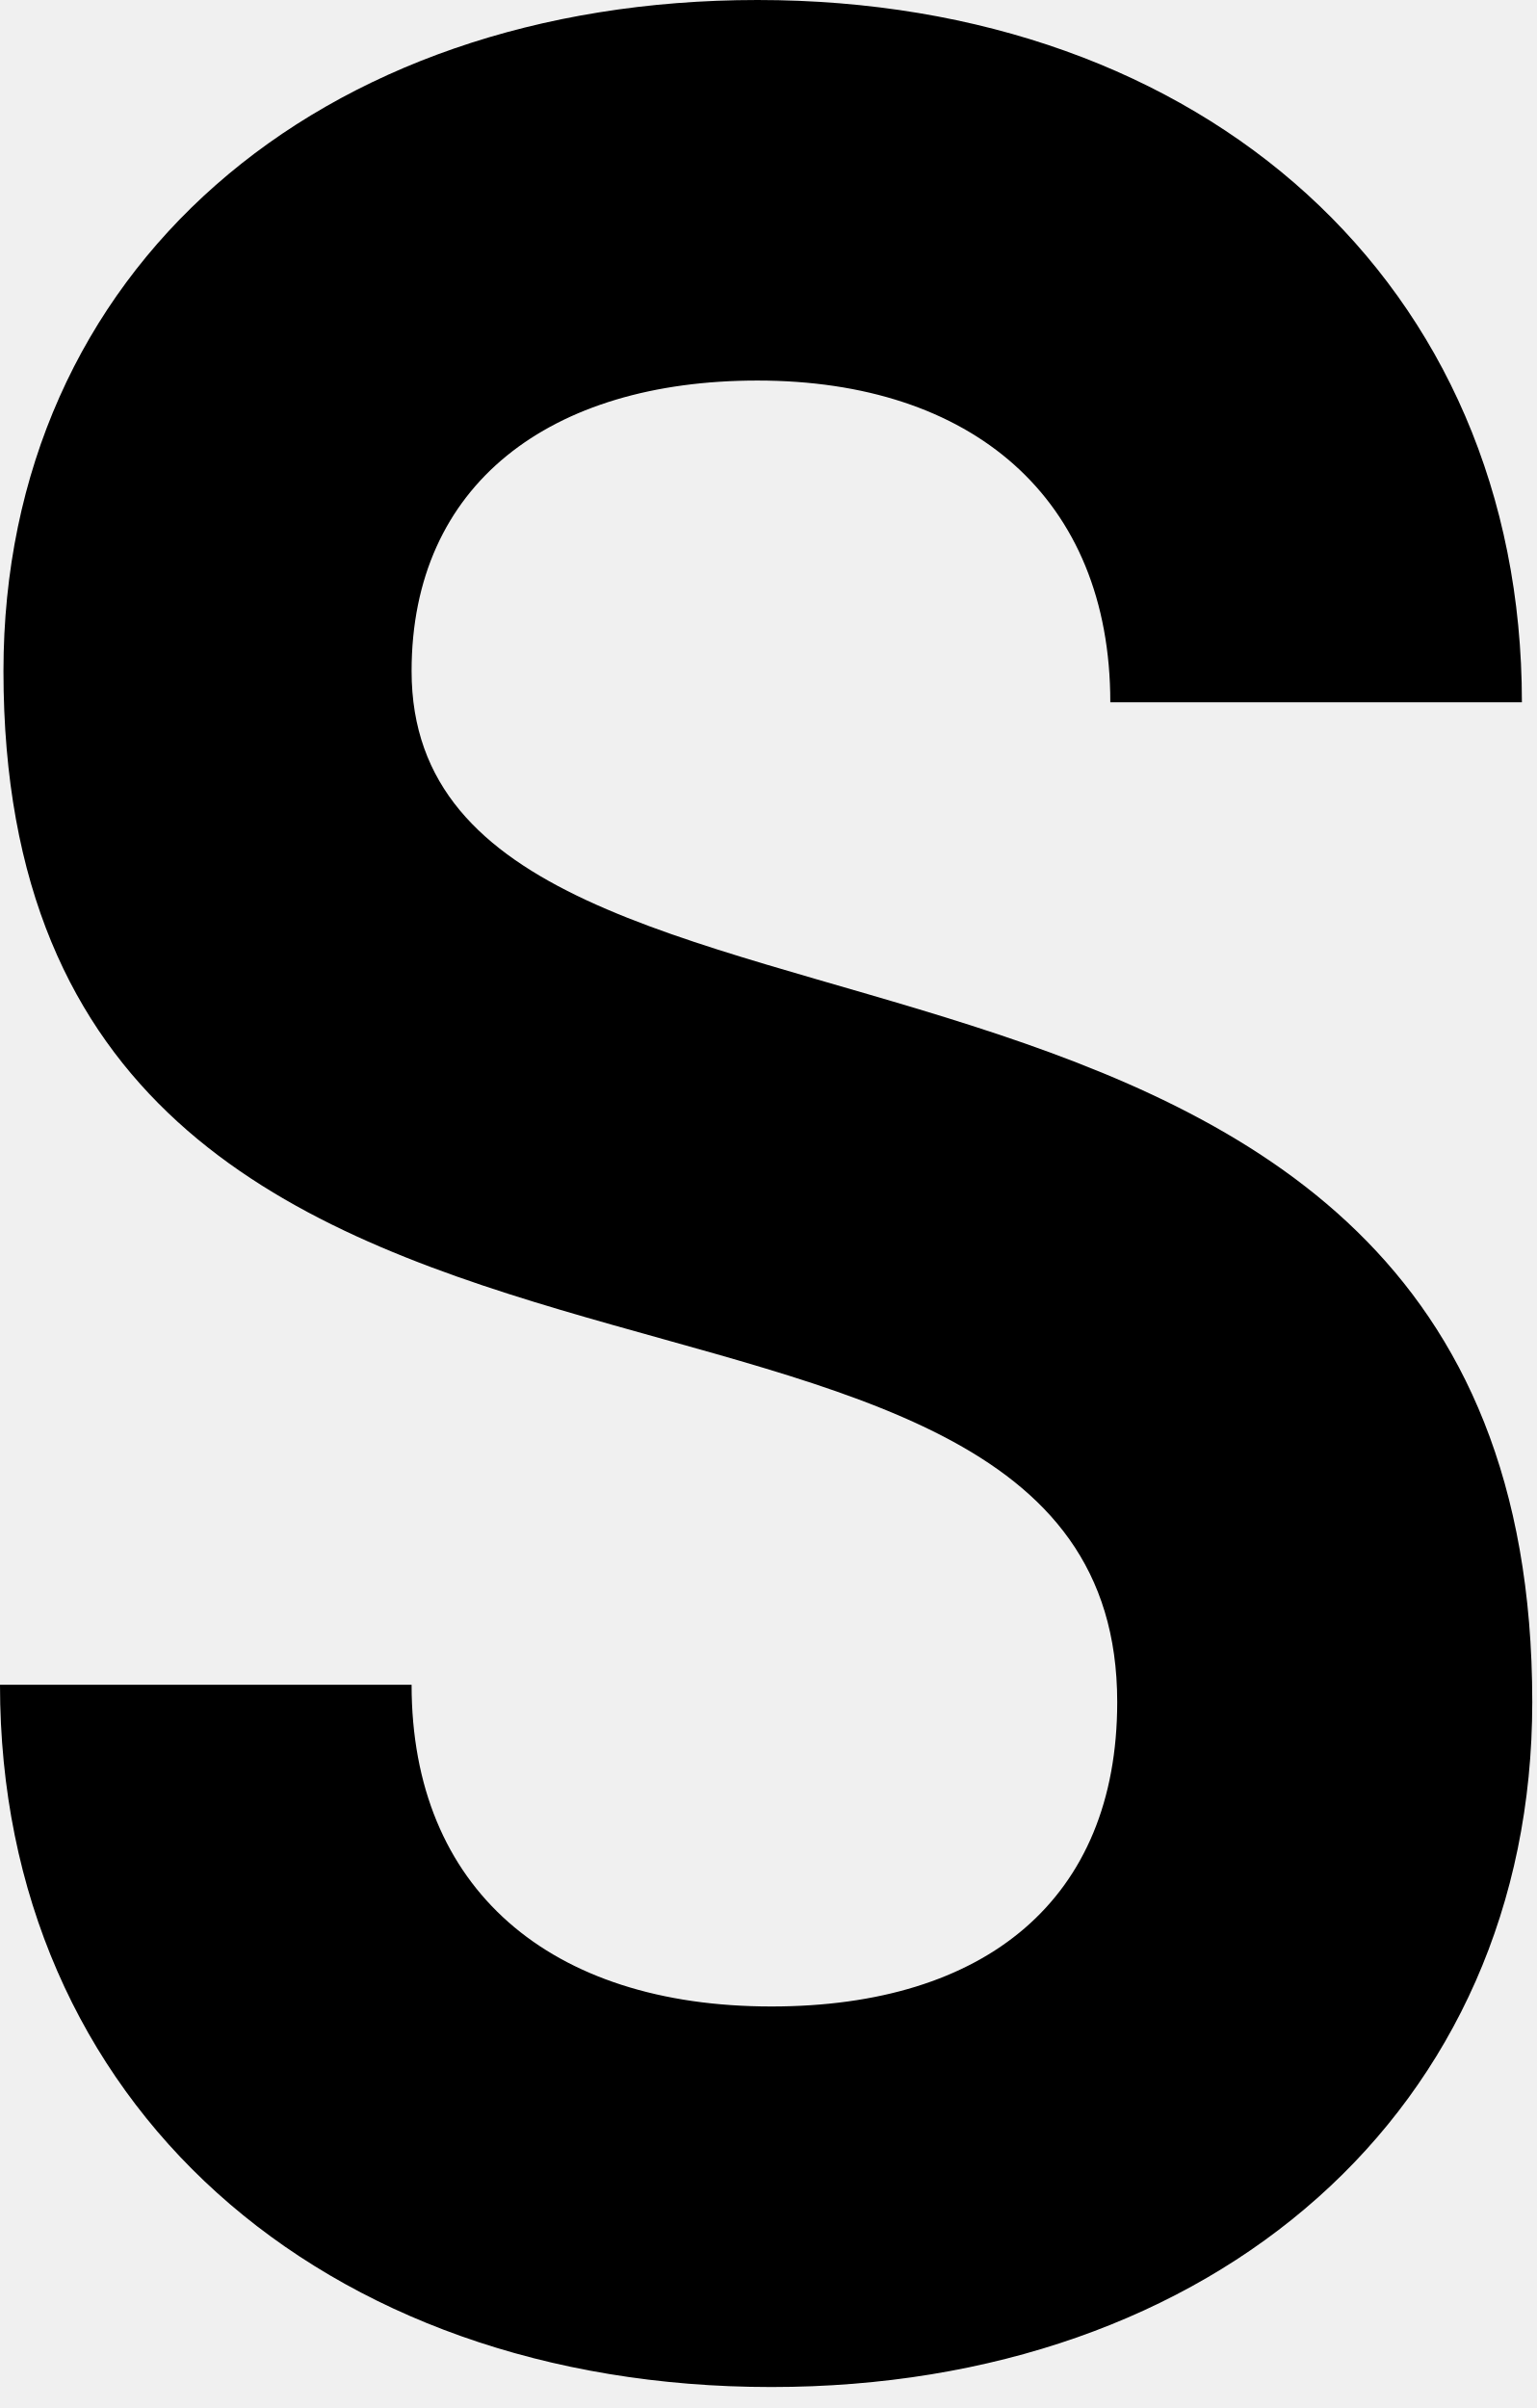
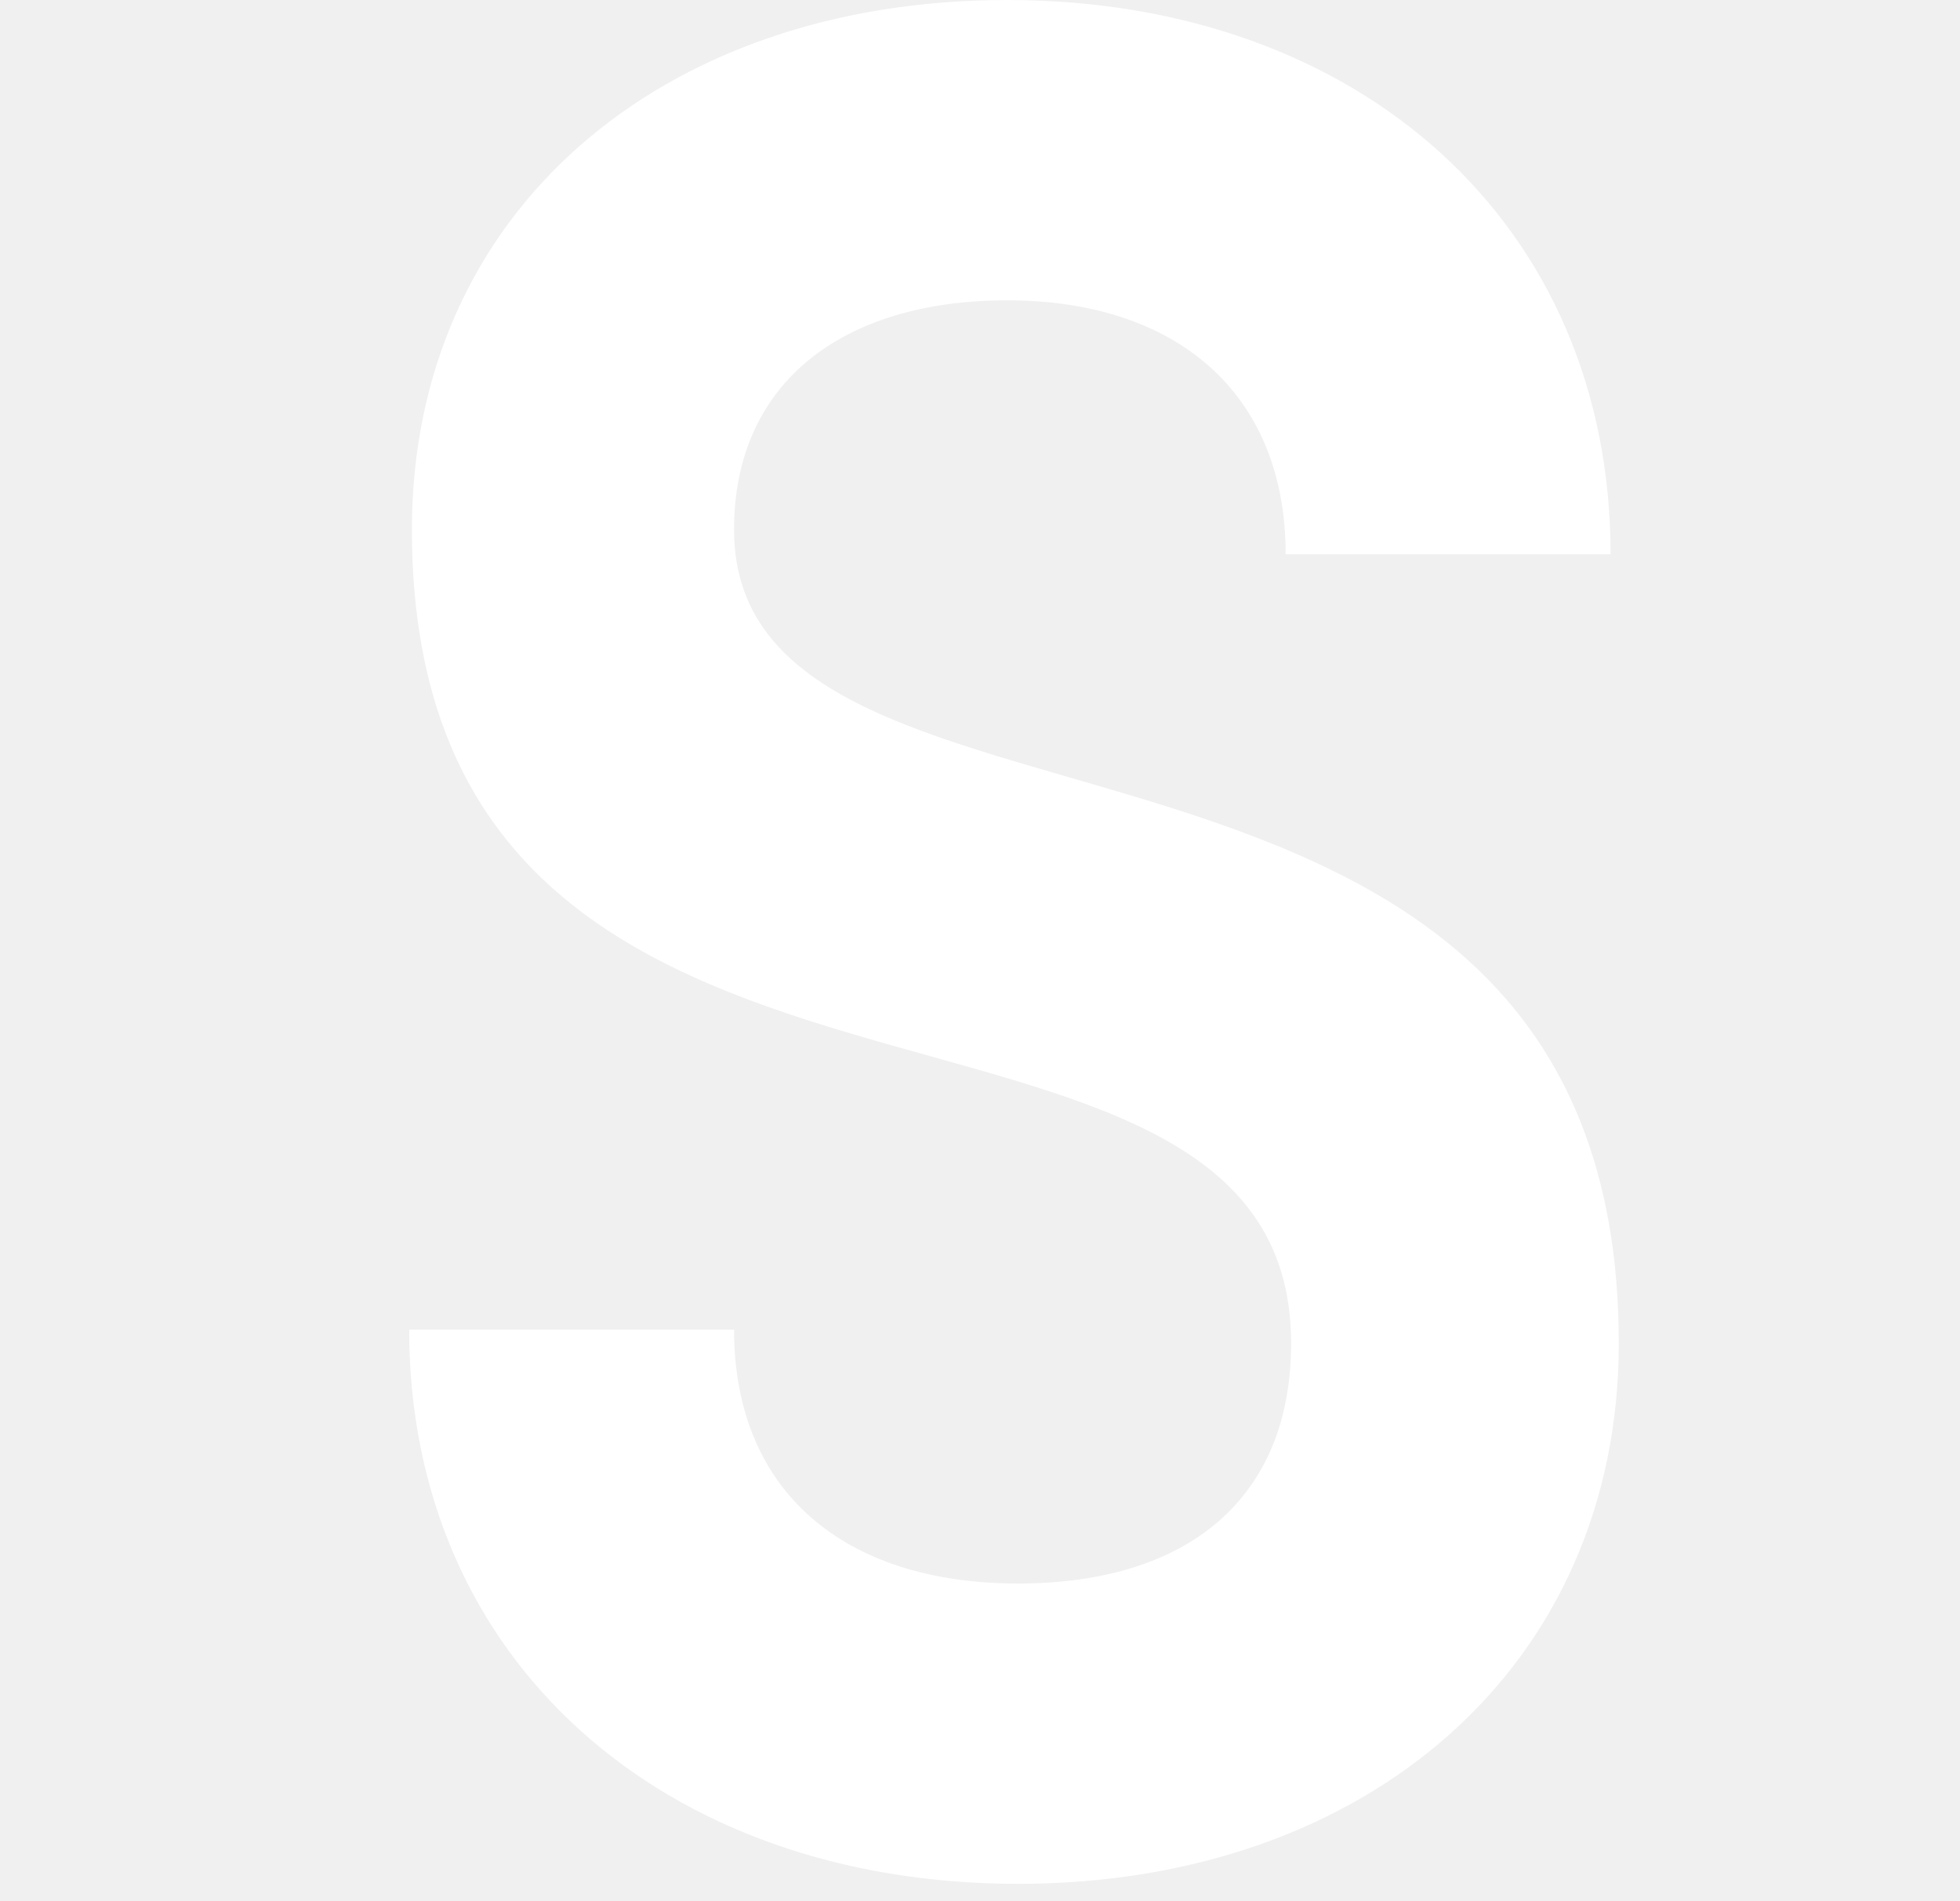
- <svg xmlns="http://www.w3.org/2000/svg" width="60" height="94" viewBox="0 0 60 94" fill="none">
-   <g clip-path="url(#clip0_109_3)">
-     <path d="M59.825 66.442C59.825 31.871 16.07 44.025 16.07 26.199C16.07 18.906 21.472 14.855 29.575 14.855C37.948 14.855 43.35 19.446 43.35 27.415H59.42C59.42 11.074 46.996 0 29.575 0C12.425 0 0.135 10.533 0.135 26.199C0.135 59.96 43.62 45.51 43.62 66.442C43.62 74.14 38.488 78.326 30.115 78.326C21.472 78.326 16.07 73.735 16.07 65.767H0C0 82.107 12.56 93.181 30.115 93.181C47.401 93.181 59.825 82.378 59.825 66.442ZM135.759 58.07C135.759 37.543 121.174 22.958 100.647 22.958C80.12 22.958 65.535 37.543 65.535 58.07C65.535 78.732 80.12 93.181 100.647 93.181C115.772 93.181 129.007 85.619 132.788 72.79H115.502C112.126 77.786 106.724 79.407 100.647 79.407C90.654 79.407 83.631 73.6 81.471 64.012H135.219C135.489 62.121 135.759 60.095 135.759 58.07ZM100.647 36.731C109.965 36.731 116.853 41.998 119.148 50.776H81.876C84.306 41.998 91.194 36.731 100.647 36.731ZM175.951 22.958C155.424 22.958 140.839 37.408 140.839 58.07C140.839 78.597 155.424 93.181 175.951 93.181C183.649 93.181 190.266 90.616 195.398 86.159V114.789H211.063V24.309H195.398V29.98C190.266 25.388 183.649 22.958 175.951 22.958ZM175.951 37.272C187.7 37.272 195.398 45.51 195.398 58.069C195.398 70.629 187.7 78.867 175.951 78.867C164.067 78.867 156.234 70.629 156.234 58.07C156.234 45.51 164.067 37.272 175.951 37.272ZM219.607 64.821C219.607 81.433 230.816 93.181 246.751 93.181C253.368 93.181 259.04 90.751 263.227 86.564V91.831H278.622V24.308H263.227V64.822C263.227 73.195 257.555 78.867 249.182 78.867C240.809 78.867 235.137 73.195 235.137 64.822V24.308H219.607V64.821ZM287.397 16.205H303.062V1.351H287.397V16.205ZM287.397 91.831H303.062V24.308H287.397V91.831ZM311.663 91.831H327.328V51.317C327.328 42.944 332.73 37.273 341.373 37.273C349.61 37.273 355.282 42.944 355.282 51.317V91.831H370.813V51.317C370.813 34.707 359.604 22.957 343.668 22.957C337.186 22.957 331.514 25.253 327.328 29.44V24.308H311.663V91.831Z" fill="black" />
+ <svg xmlns="http://www.w3.org/2000/svg" width="33" height="32" viewBox="0 0 33 32" fill="none">
+   <mask id="mask0_7849_6336" style="mask-type:luminance" maskUnits="userSpaceOnUse" x="6" y="0" width="22" height="32">
+     <path d="M27.314 0H6.889V32H27.314V0Z" fill="white" />
+   </mask>
+   <g mask="url(#mask0_7849_6336)">
+     <path d="M27.255 22.619C27.255 10.85 12.359 14.987 12.359 8.919C12.359 6.436 14.198 5.057 16.957 5.057C19.807 5.057 21.646 6.62 21.646 9.333H27.117C27.117 3.77 22.887 0 16.957 0C11.118 0 6.935 3.586 6.935 8.919C6.935 20.412 21.738 15.493 21.738 22.619C21.738 25.239 19.991 26.664 17.141 26.664C14.198 26.664 12.359 25.101 12.359 22.389H6.889C6.889 27.951 11.164 31.721 17.141 31.721C23.025 31.721 27.255 28.044 27.255 22.619ZM53.105 19.768C53.105 12.781 48.139 7.815 41.151 7.815C34.164 7.815 29.198 12.781 29.198 19.768C29.198 26.802 34.164 31.721 41.151 31.721C46.3 31.721 50.806 29.147 52.093 24.78H46.209C45.059 26.48 43.22 27.032 41.151 27.032C37.75 27.032 35.359 25.055 34.623 21.791H52.921C53.013 21.148 53.105 20.458 53.105 19.768ZM41.151 12.504C44.324 12.504 46.668 14.297 47.45 17.285H34.761C35.589 14.297 37.933 12.504 41.151 12.504ZM66.787 7.815C59.799 7.815 54.834 12.735 54.834 19.768C54.834 26.756 59.799 31.721 66.787 31.721C69.407 31.721 71.66 30.848 73.407 29.331V39.077H78.74V8.275H73.407V10.206C71.66 8.643 69.407 7.815 66.787 7.815ZM66.787 12.688C70.787 12.688 73.407 15.493 73.407 19.768C73.407 24.044 70.787 26.848 66.787 26.848C62.741 26.848 60.075 24.044 60.075 19.768C60.075 15.493 62.741 12.688 66.787 12.688ZM81.648 22.067C81.648 27.722 85.464 31.721 90.889 31.721C93.142 31.721 95.073 30.894 96.498 29.469V31.262H101.739V8.275H96.498V22.067C96.498 24.917 94.567 26.848 91.717 26.848C88.866 26.848 86.935 24.917 86.935 22.067V8.275H81.648V22.067ZM104.726 5.517H110.059V0.46H104.726V5.517ZM104.726 31.262H110.059V8.275H104.726V31.262ZM112.987 31.262H118.319V17.47C118.319 14.619 120.158 12.689 123.101 12.689C125.905 12.689 127.836 14.619 127.836 17.47V31.262H133.123V17.47C133.123 11.815 129.307 7.815 123.882 7.815C121.675 7.815 119.744 8.597 118.319 10.022V8.275H112.987V31.262Z" fill="white" />
  </g>
-   <defs>
-     <clipPath id="clip0_109_3">
-       <rect width="60" height="94" fill="white" />
-     </clipPath>
-   </defs>
</svg>
